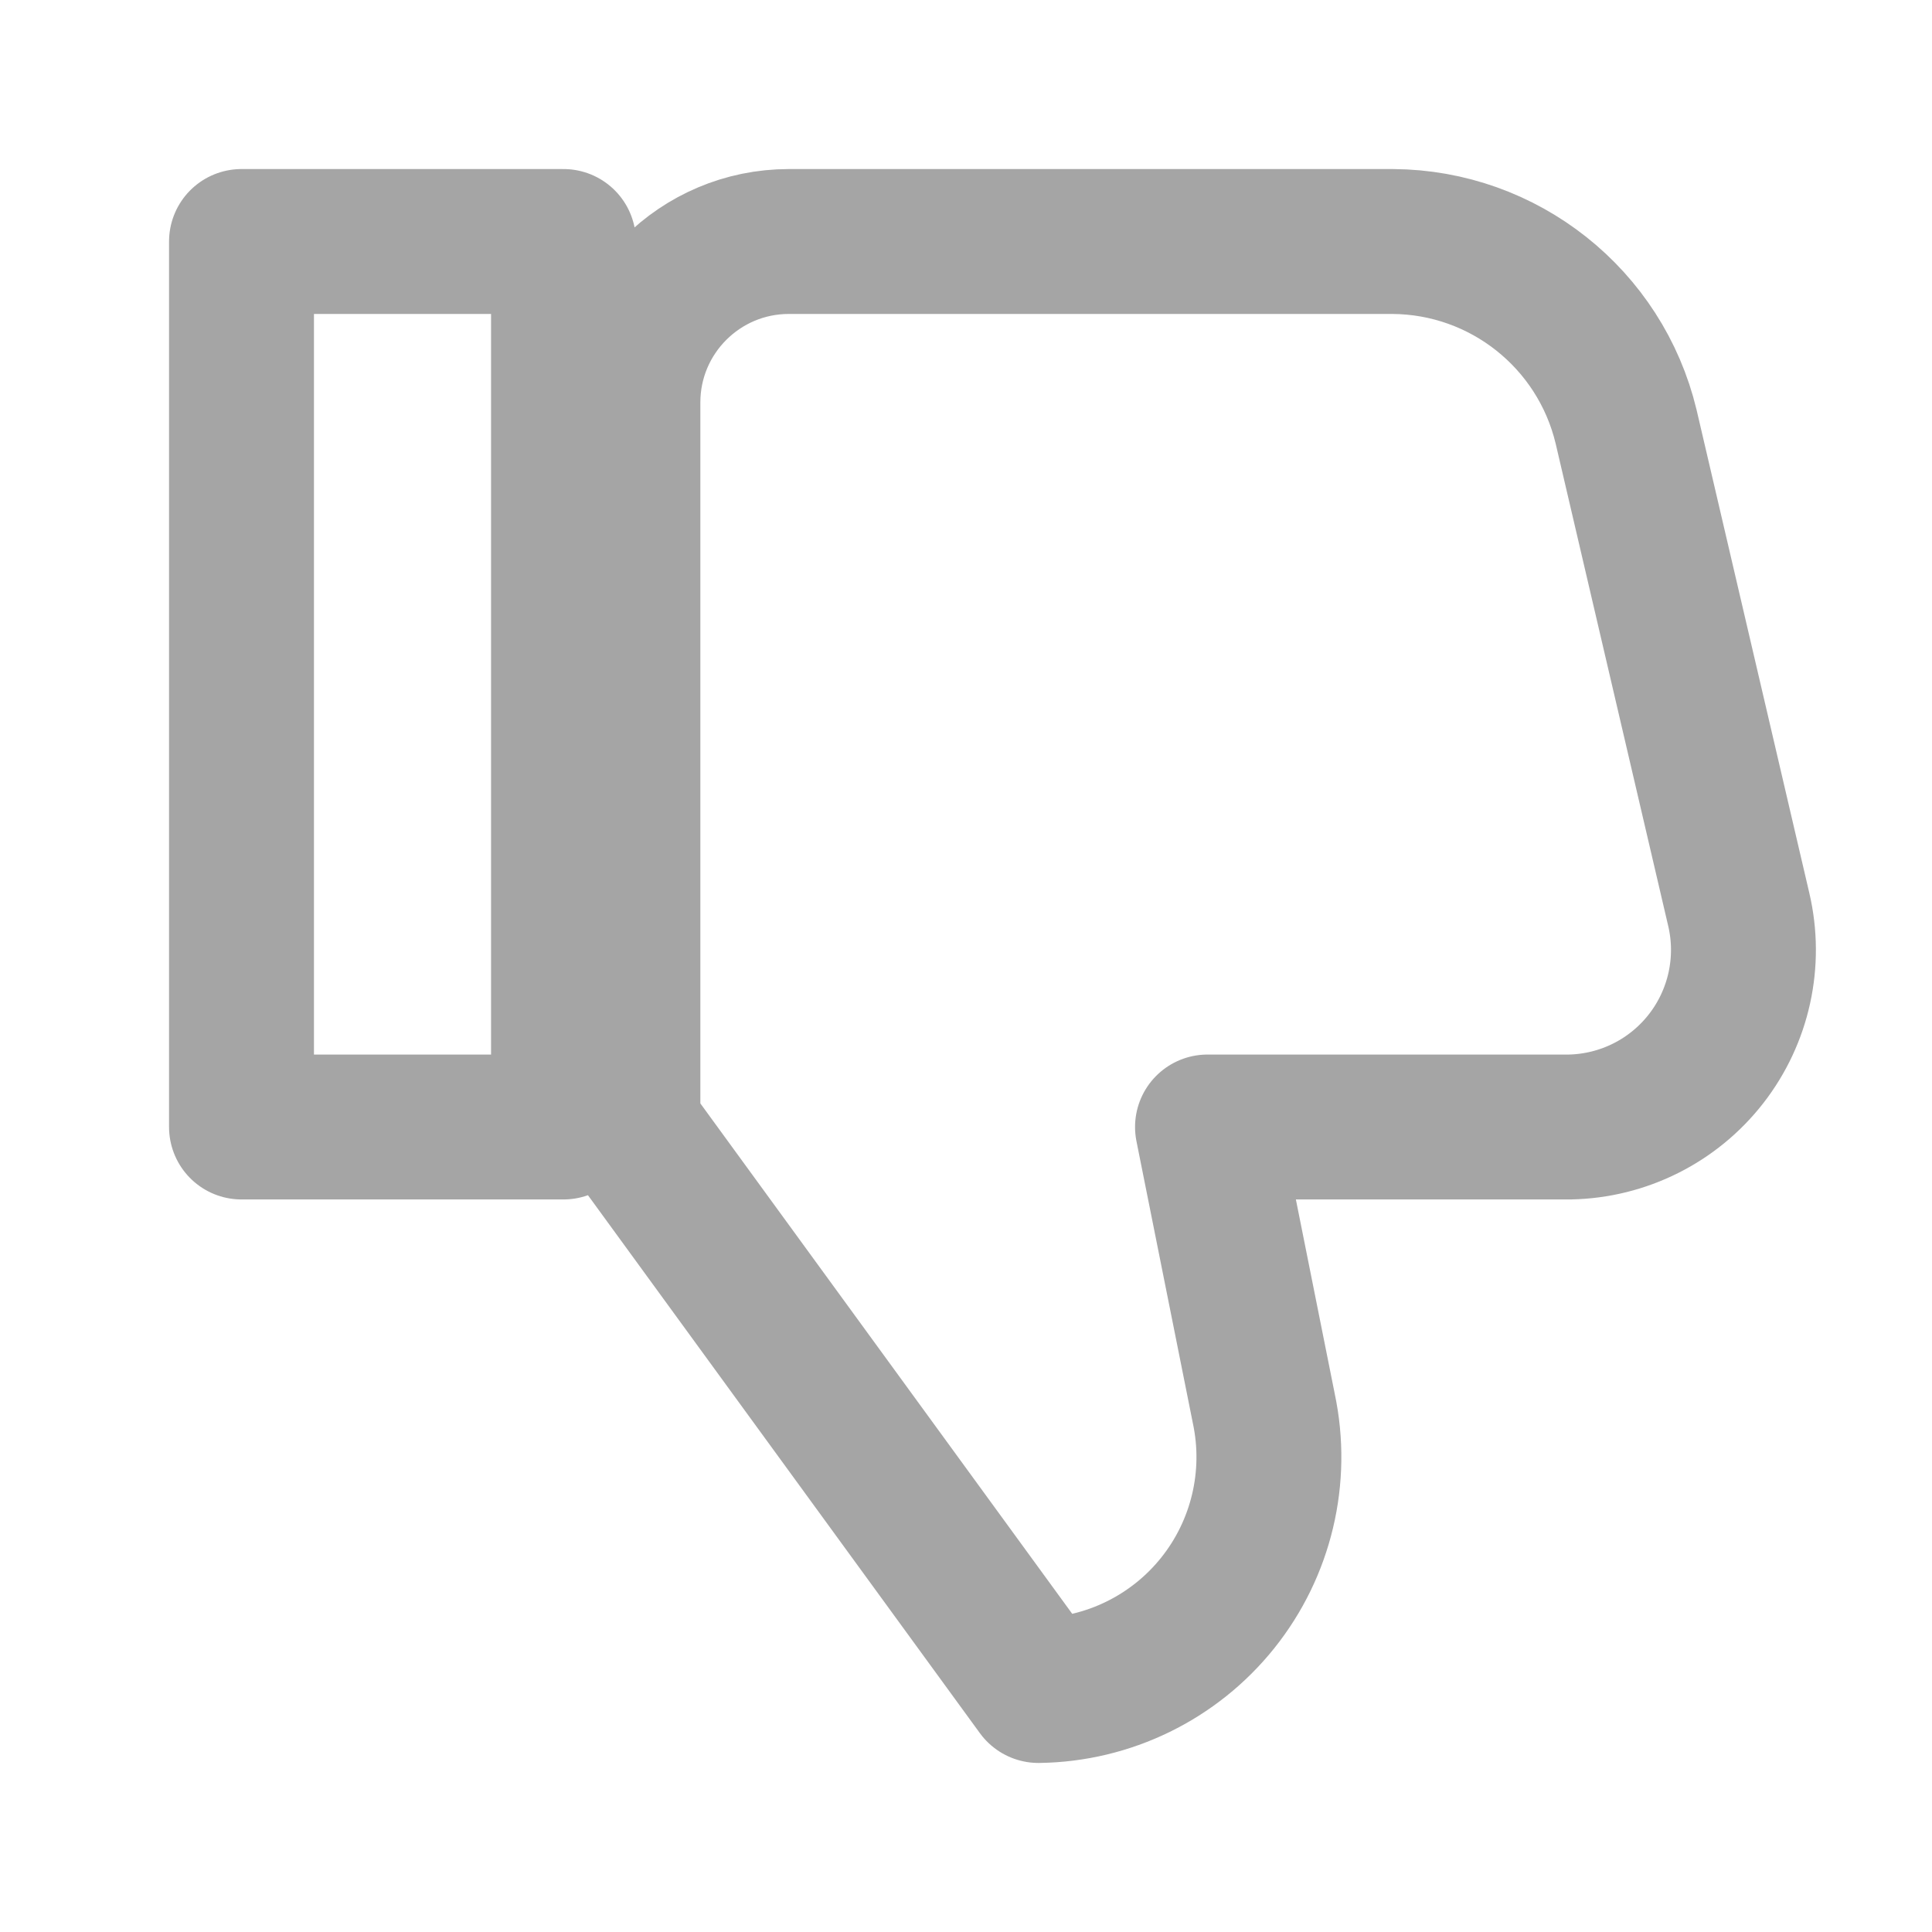
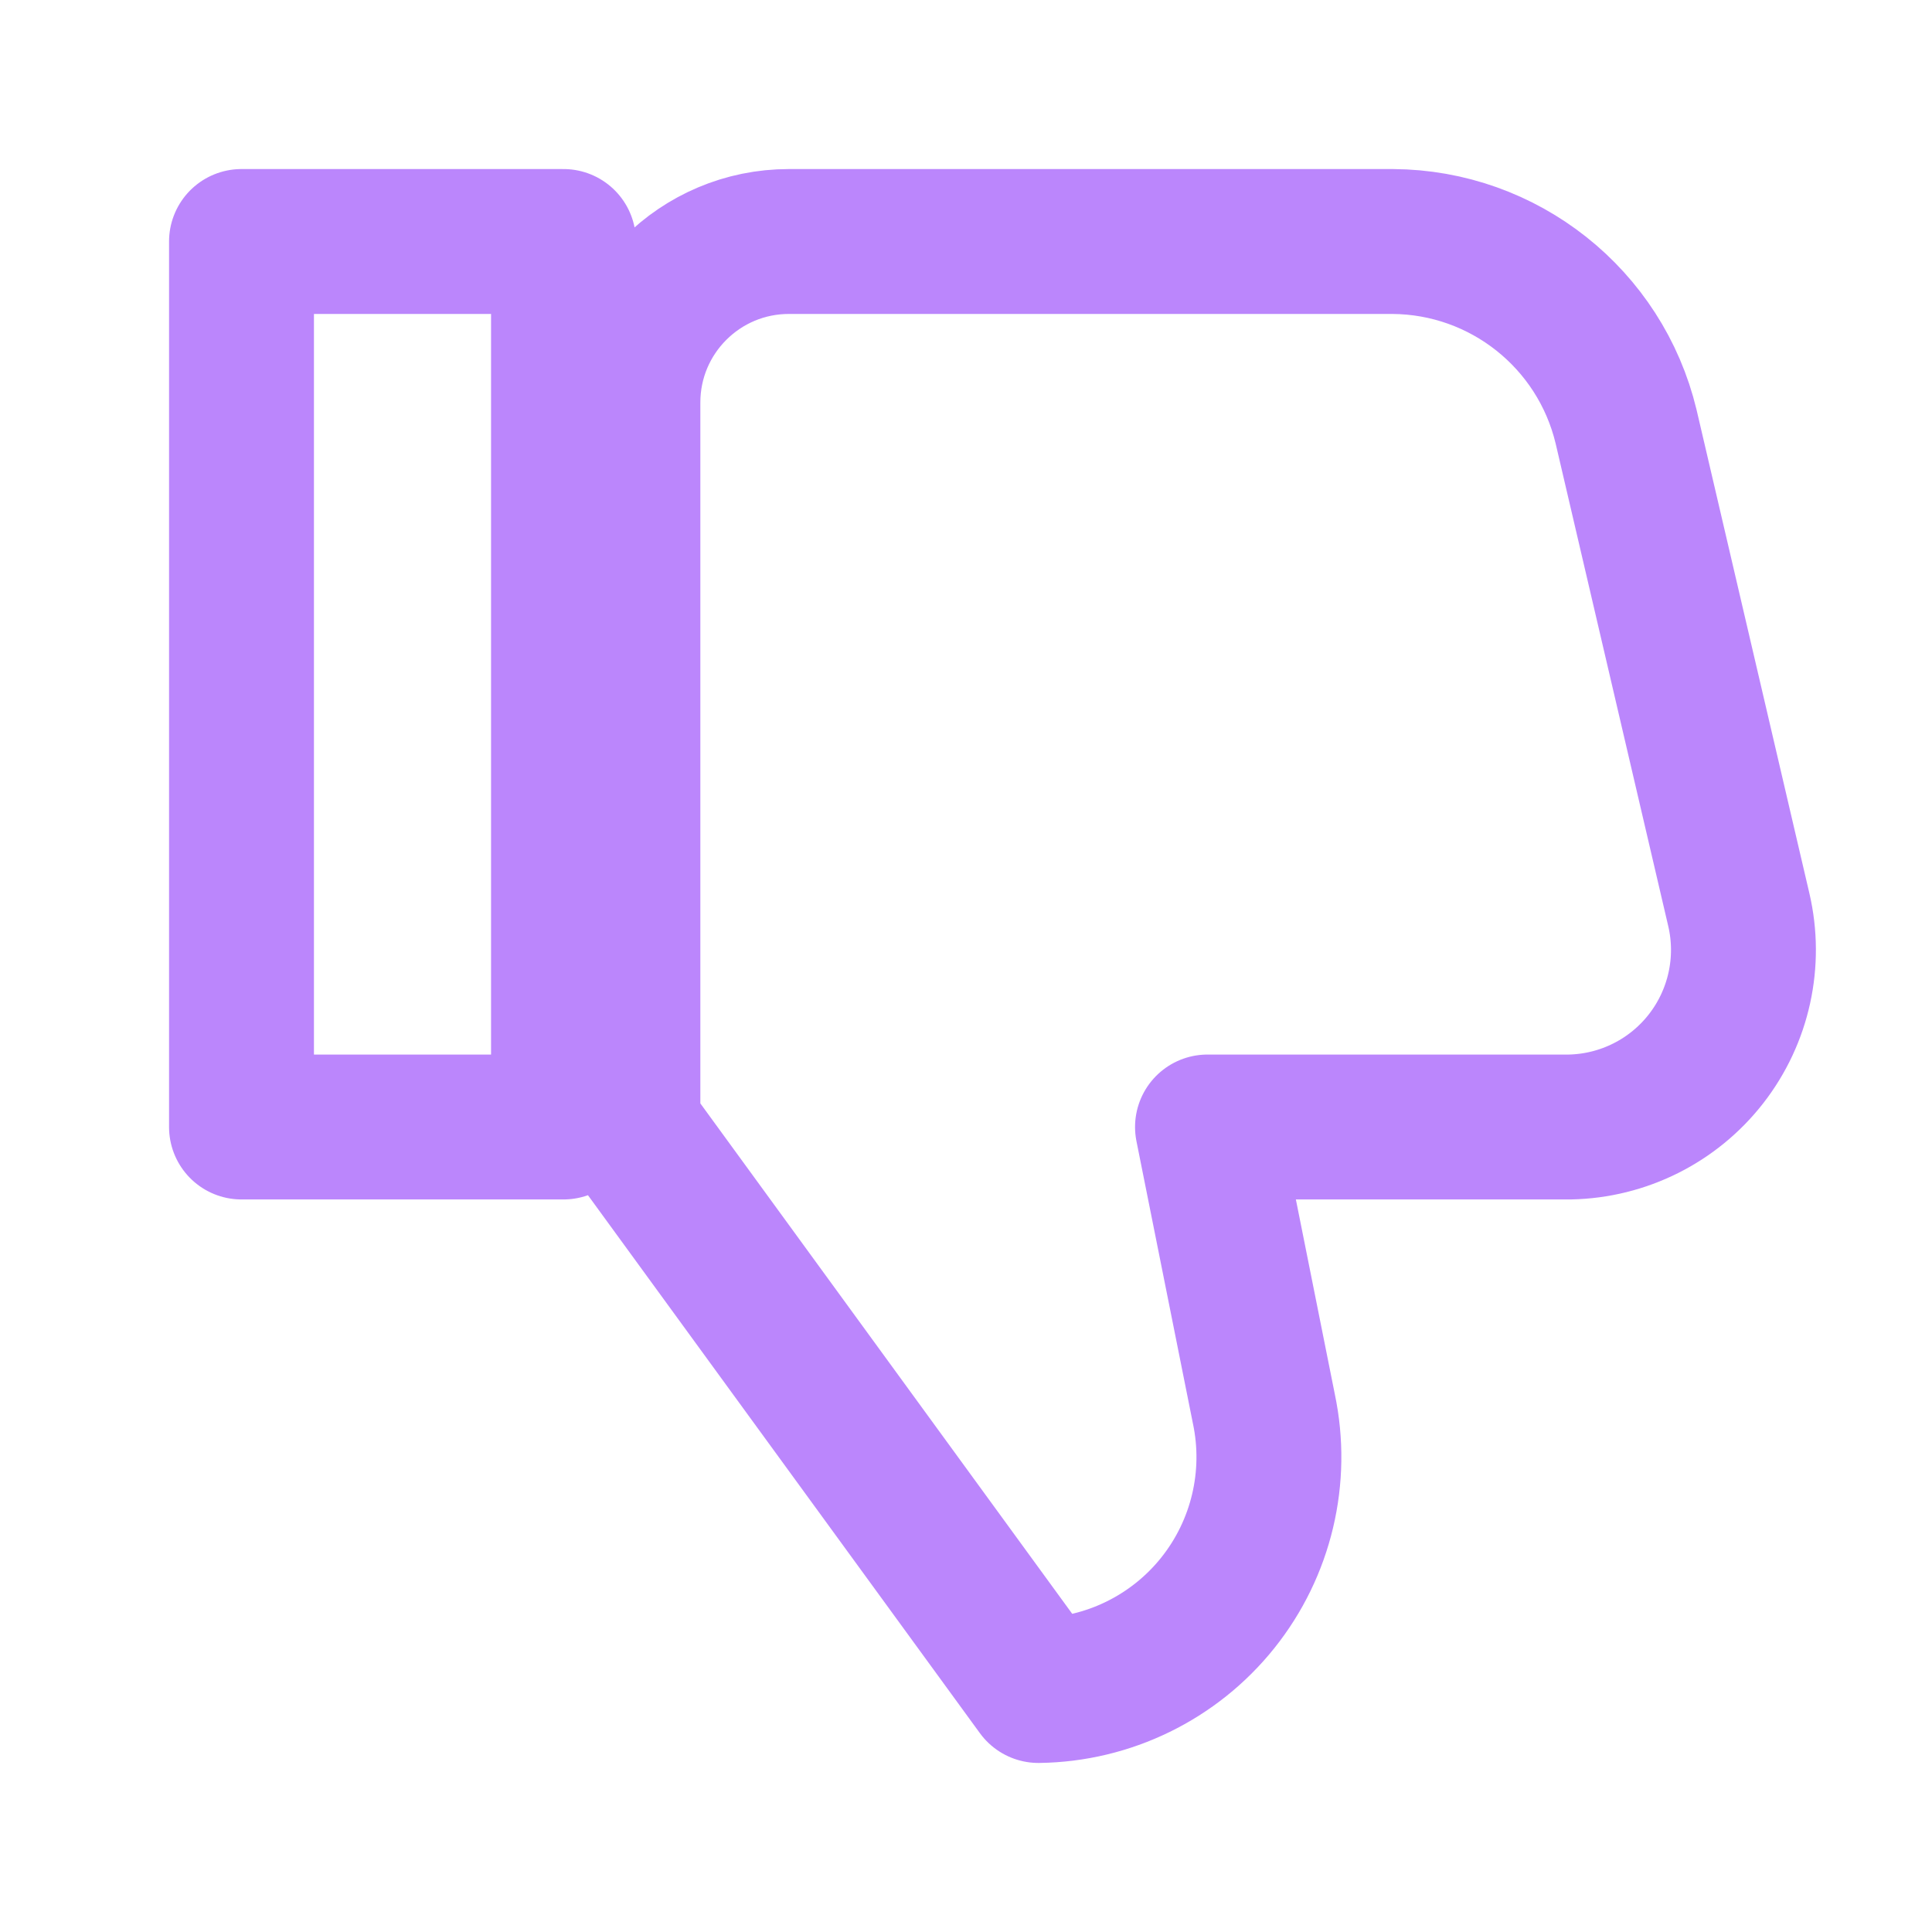
- <svg xmlns="http://www.w3.org/2000/svg" viewBox="0 0 24 24" fill="none" stroke="#a5a5a5" stroke-width="1.8" stroke-linecap="round" stroke-linejoin="round">
+ <svg xmlns="http://www.w3.org/2000/svg" viewBox="0 0 24 24" fill="none" stroke="#bb86fc" stroke-width="1.8" stroke-linecap="round" stroke-linejoin="round">
  <path d="M7 14V3H3v11h4Zm4-11h6.3a3 3 0 0 1 2.9 2.3l1.4 6A2.2 2.2 0 0 1 19.5 14H15l.7 3.5a2.9 2.9 0 0 1-2.8 3.5l-5.1-7V5a2 2 0 0 1 2-2Z" />
</svg>
